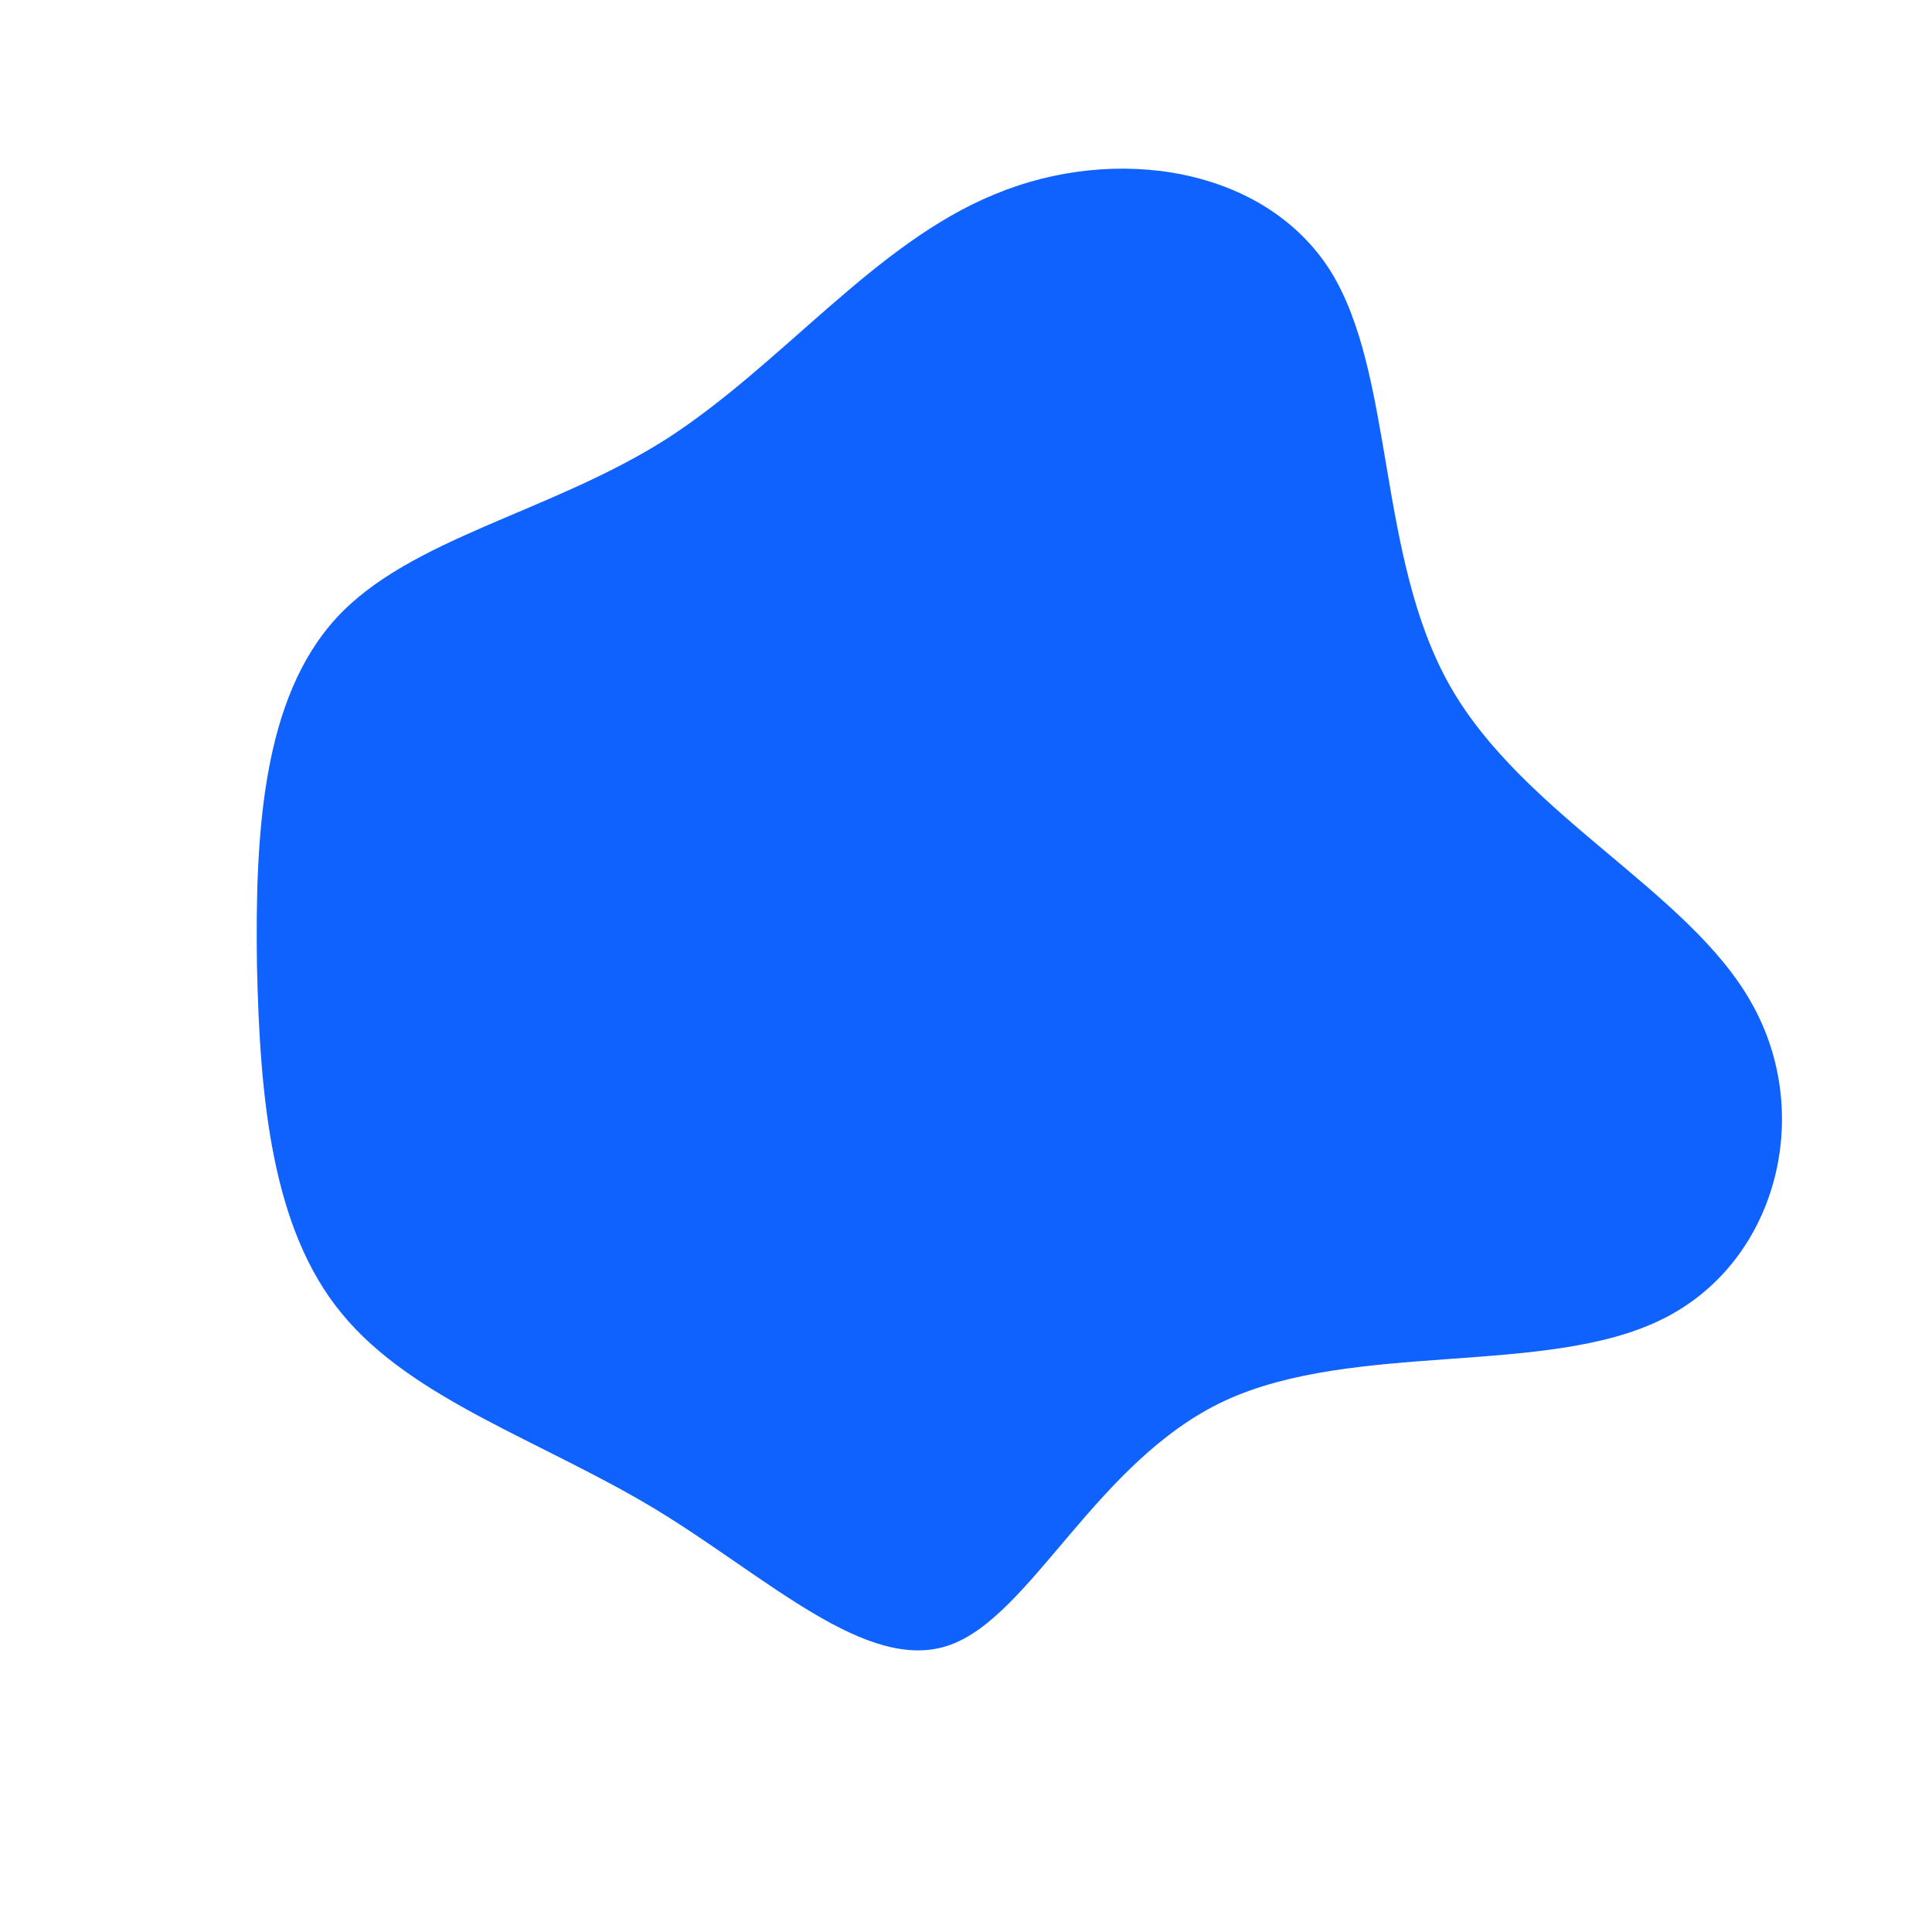
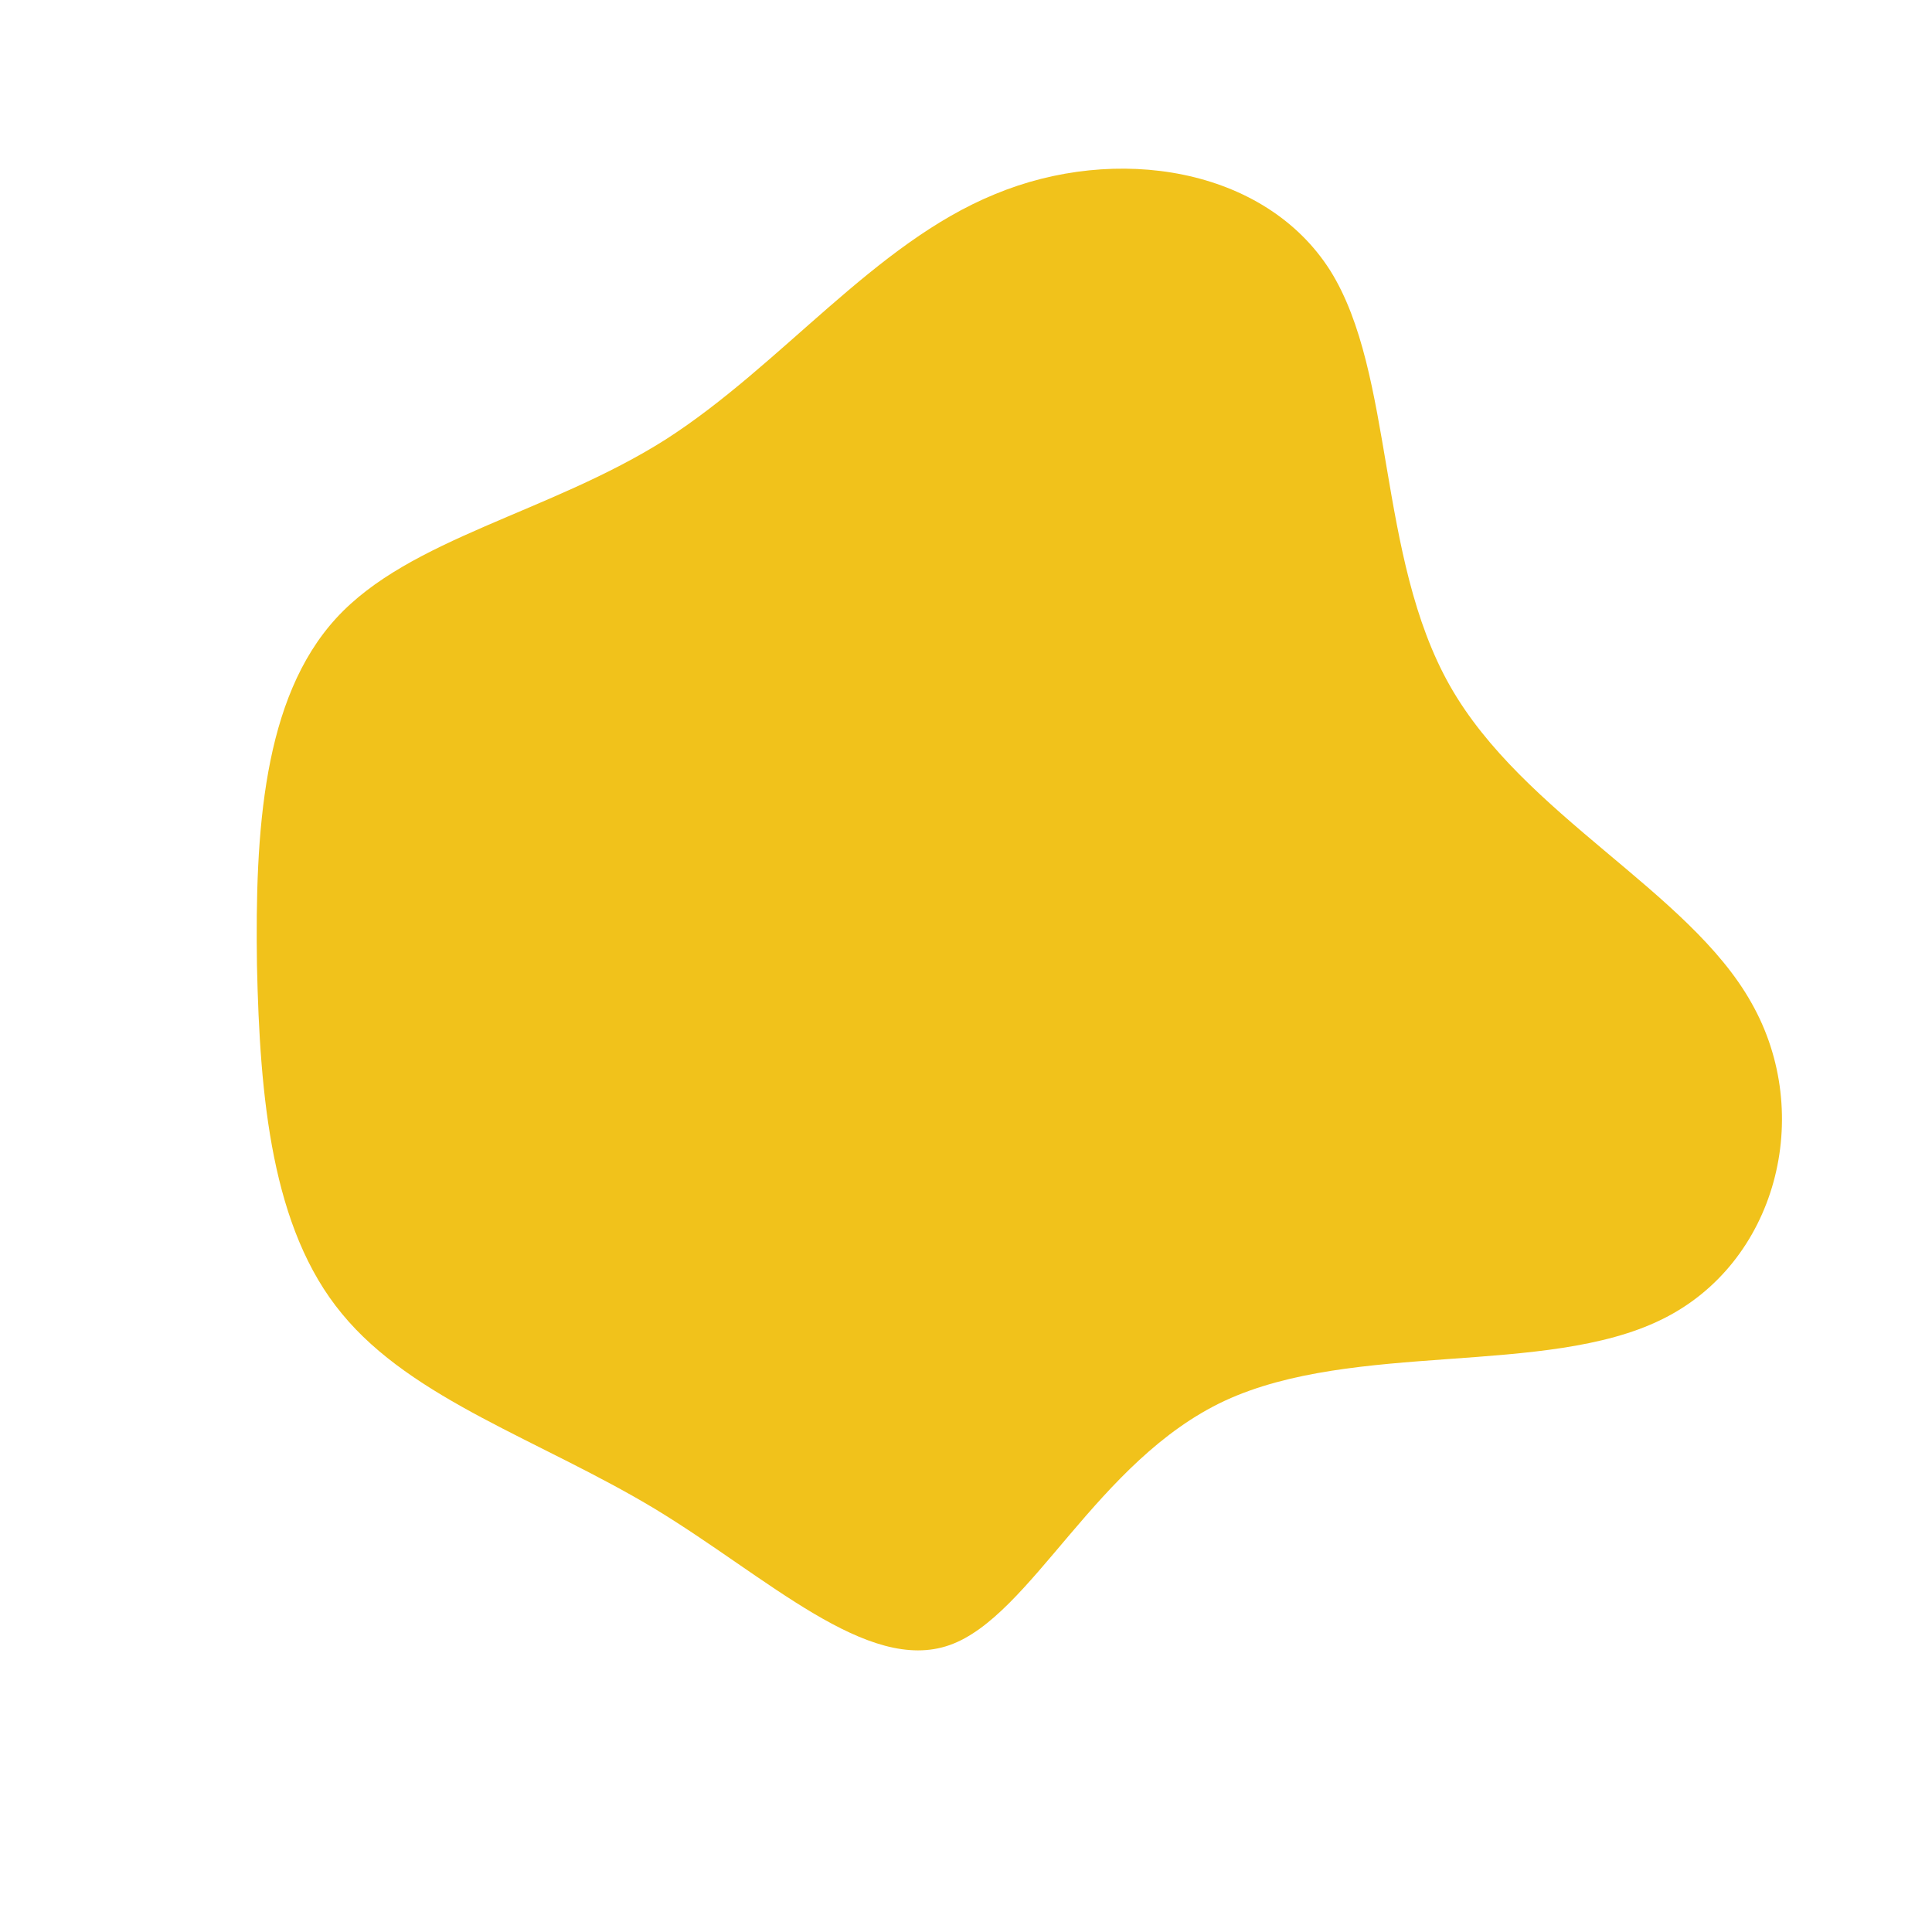
<svg xmlns="http://www.w3.org/2000/svg" viewBox="0 0 200 200">
-   <path fill="#0F62FE" d="M37.7,-72C44.4,-61.3,42.5,-42.4,50.1,-29C57.7,-15.6,74.8,-7.8,81.3,3.8C87.9,15.4,83.9,30.8,72,36.6C60,42.5,40.2,38.8,26.8,45C13.5,51.2,6.8,67.3,-1.7,70.3C-10.2,73.3,-20.5,63.3,-32.2,56.2C-44,49.1,-57.3,44.9,-64.6,36C-71.9,27.2,-73.1,13.6,-73.4,-0.1C-73.6,-13.9,-72.8,-27.7,-65.2,-36C-57.6,-44.3,-43.1,-46.9,-31.1,-54.5C-19.1,-62.2,-9.5,-74.8,3,-79.9C15.5,-85.1,30.9,-82.7,37.7,-72Z" transform="translate(100 100)" />
+   <path fill="#F1C21B" d="M37.7,-72C44.4,-61.3,42.5,-42.4,50.1,-29C57.7,-15.6,74.8,-7.8,81.3,3.8C87.9,15.4,83.9,30.8,72,36.6C60,42.5,40.2,38.8,26.8,45C13.5,51.2,6.8,67.3,-1.7,70.3C-10.2,73.3,-20.5,63.3,-32.2,56.2C-44,49.1,-57.3,44.9,-64.6,36C-71.9,27.2,-73.1,13.6,-73.4,-0.1C-73.6,-13.9,-72.8,-27.7,-65.2,-36C-57.6,-44.3,-43.1,-46.9,-31.1,-54.5C-19.1,-62.2,-9.5,-74.8,3,-79.9C15.5,-85.1,30.9,-82.7,37.7,-72Z" transform="translate(100 100)" />
</svg>
